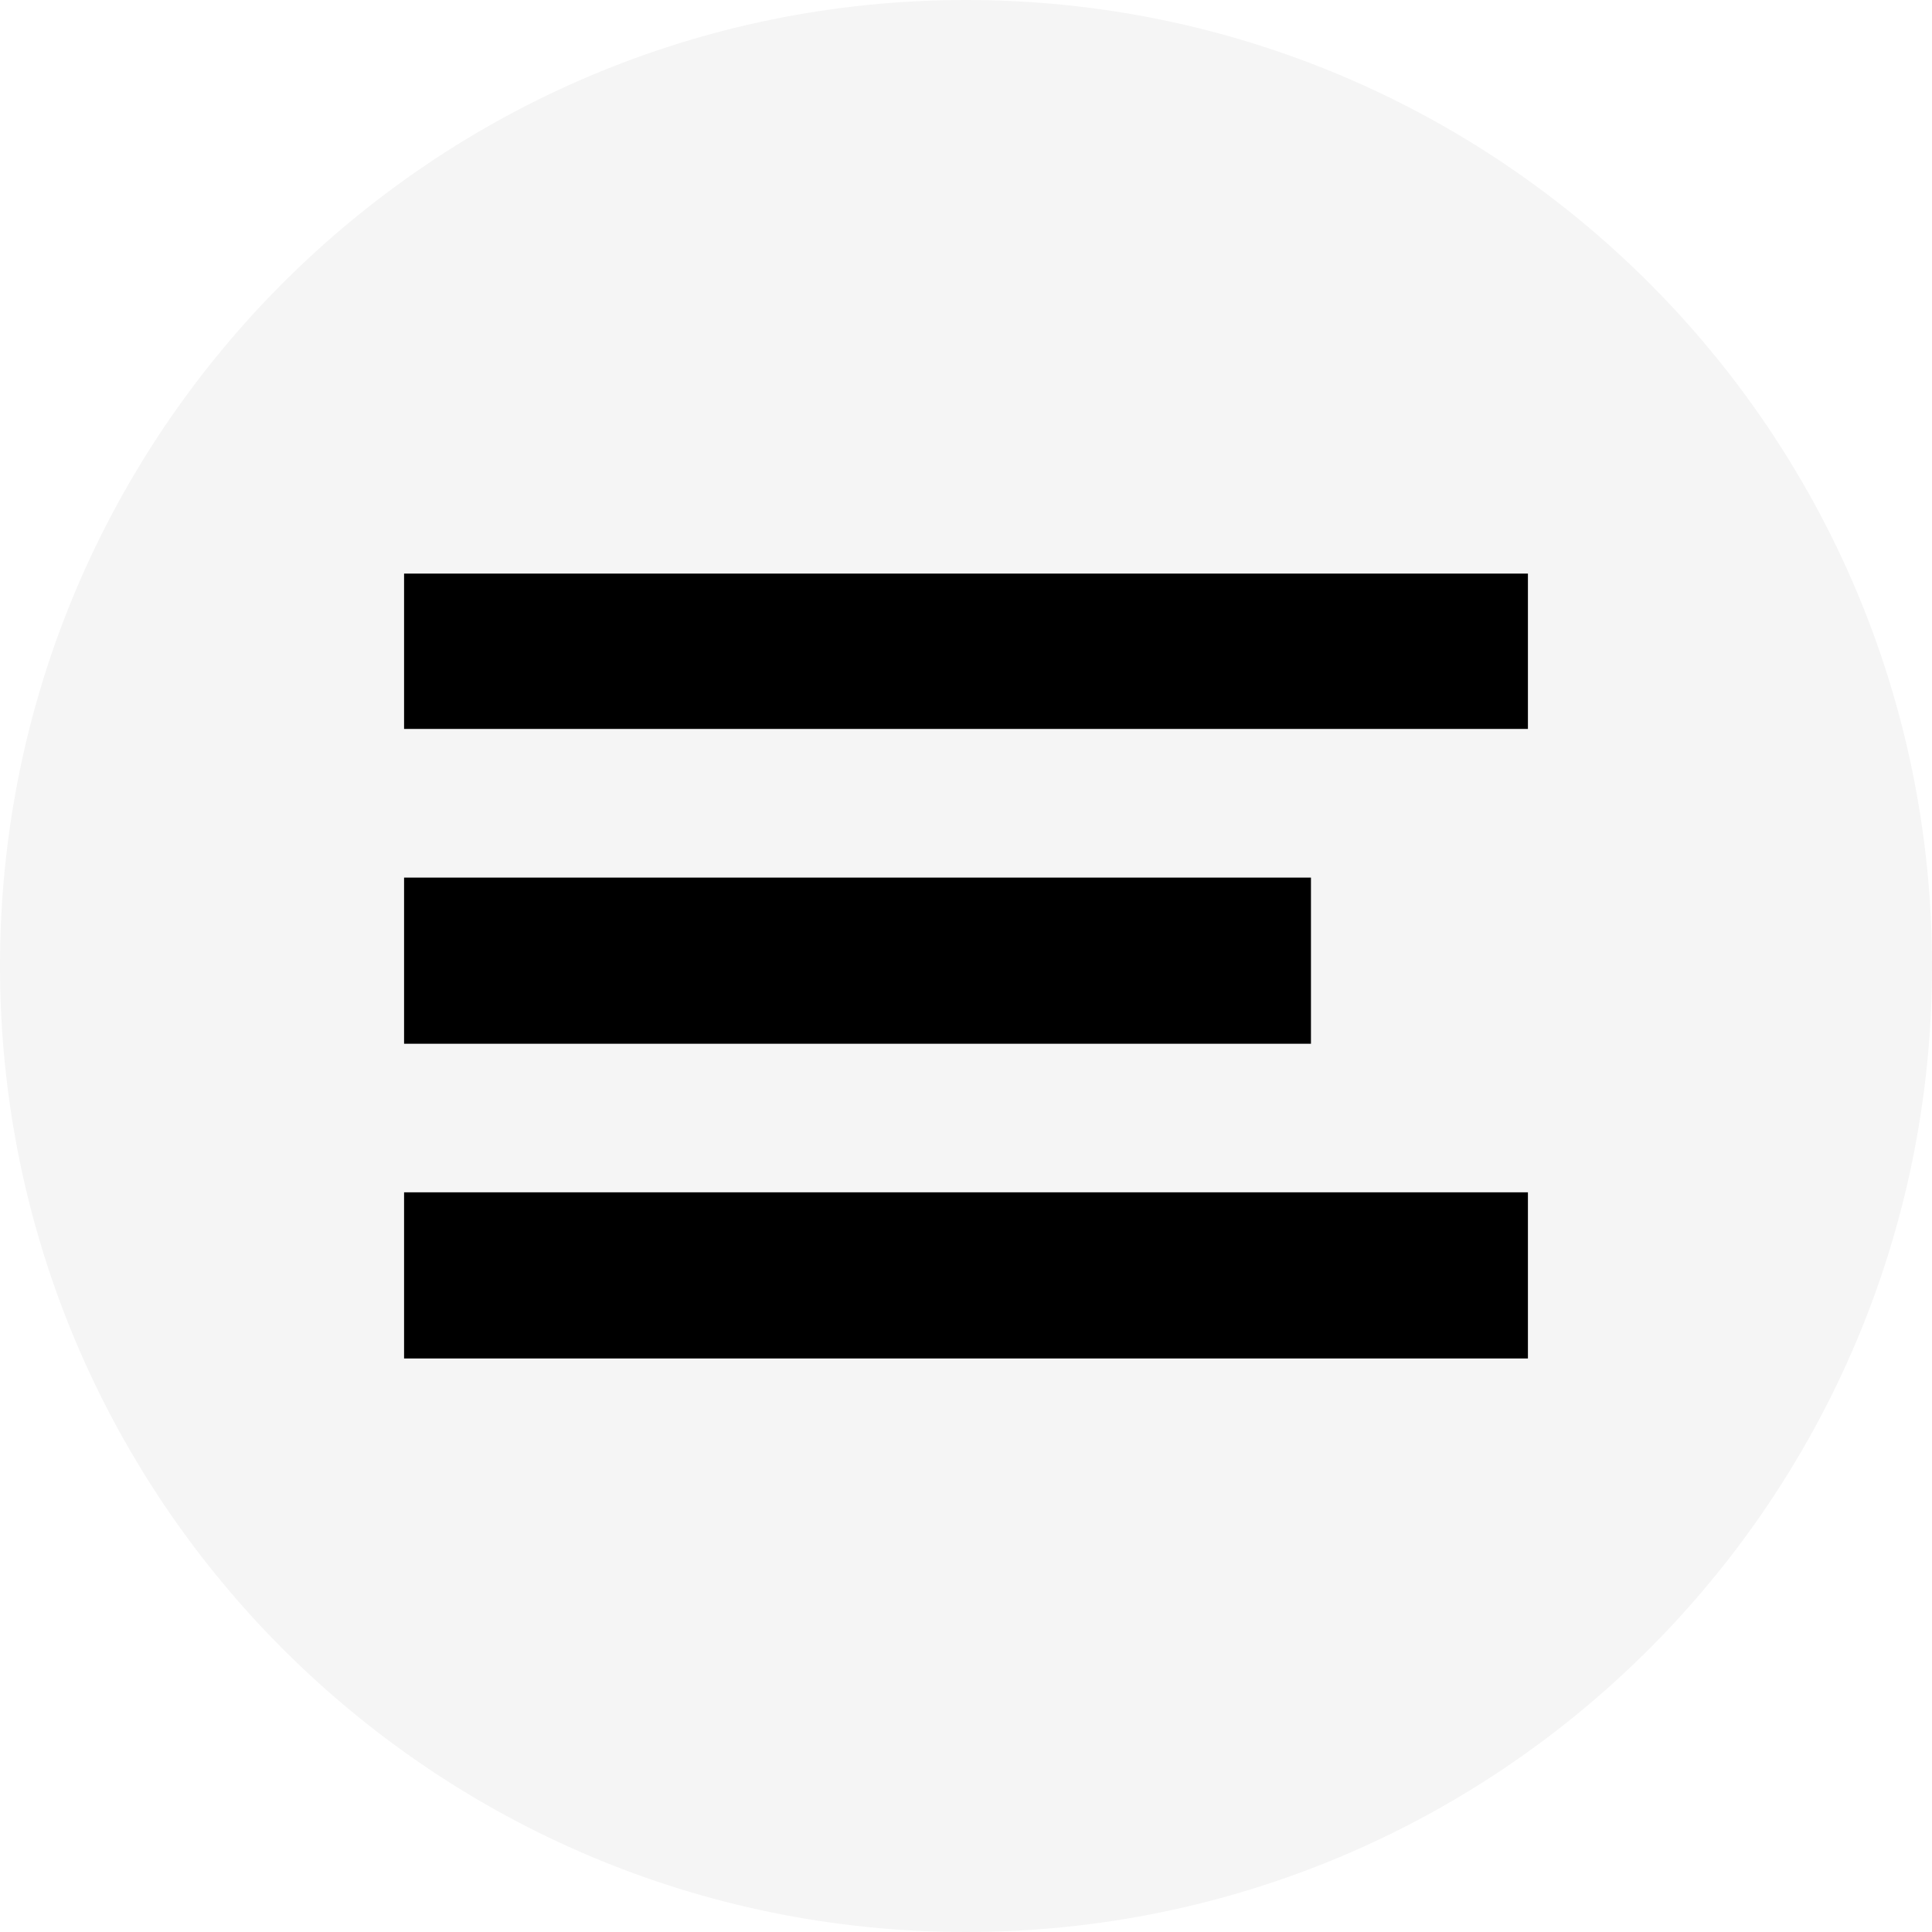
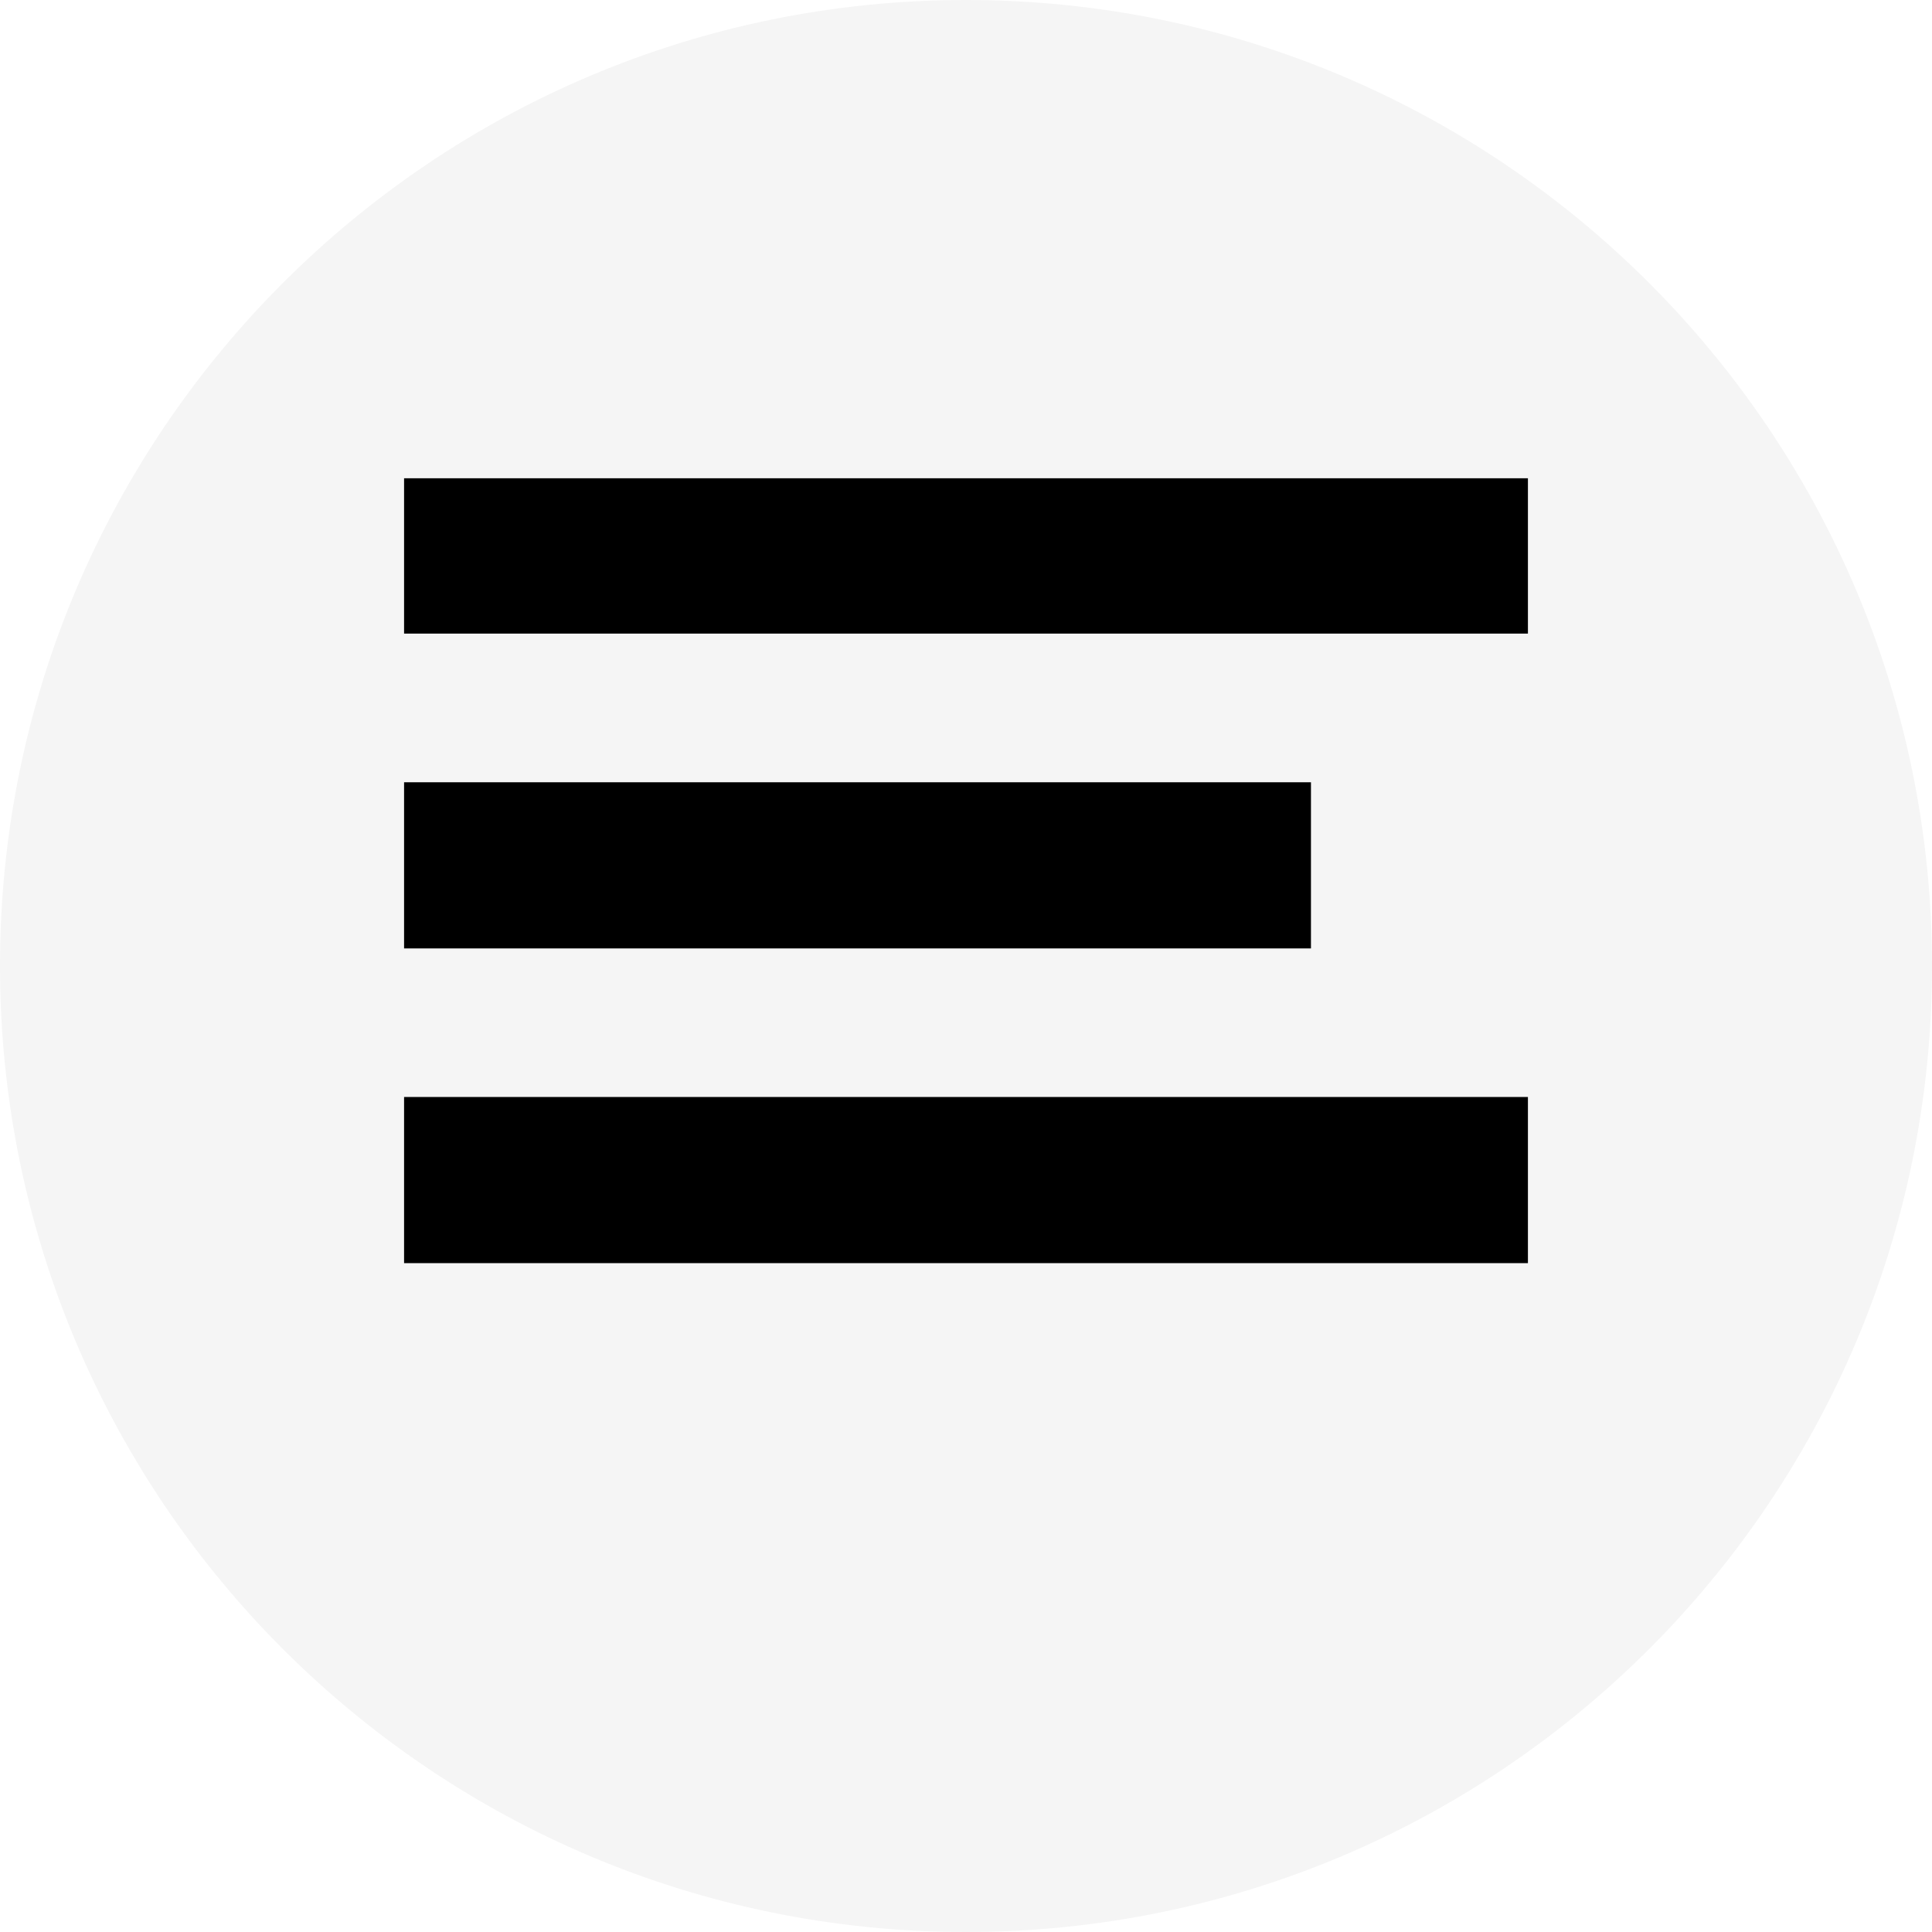
- <svg xmlns="http://www.w3.org/2000/svg" version="1.1" id="Layer_1" x="0px" y="0px" width="20px" height="20px" viewBox="40 40 20 20" enable-background="new 40 40 20 20" xml:space="preserve">
-   <path id="path3015" fill="#F5F5F5" d="M50,40c-5.523,0-10,4.477-10,10s4.477,10,10,10s10-4.477,10-10S55.523,40,50,40z" />
-   <g id="g3796" transform="translate(0,0.9868423)">
-     <polygon id="polygon3003" points="54.357,46.559 55.817,46.559 55.817,44.951 44.183,44.951 44.183,45.986 44.183,46.559  " />
-     <polygon id="polygon3005" points="44.183,48.098 44.183,49.244 44.183,49.818 53.571,49.818 53.571,49.244 53.571,48.098  " />
-     <polygon id="polygon3007" points="54.357,53.076 55.817,53.076 55.817,51.356 54.357,51.356 44.183,51.356 44.183,53.076  " />
-   </g>
+ <svg xmlns="http://www.w3.org/2000/svg" version="1.1" id="Layer_1" x="0px" y="0px" width="20px" height="20px" viewBox="0 0 20 20" enable-background="new 0 0 20 20" xml:space="preserve">
+   <path fill="#F5F5F5" d="M10,0C4.477,0,0,4.477,0,10s4.477,10,10,10s10-4.477,10-10S15.523,0,10,0z" />
+   <polygon points="14.357,6.559 15.817,6.559 15.817,4.951 4.183,4.951 4.183,5.986 4.183,6.559 " />
+   <polygon points="4.183,8.098 4.183,9.244 4.183,9.818 13.571,9.818 13.571,9.244 13.571,8.098 " />
+   <polygon points="14.357,13.076 15.817,13.076 15.817,11.356 14.357,11.356 4.183,11.356 4.183,13.076 " />
</svg>
